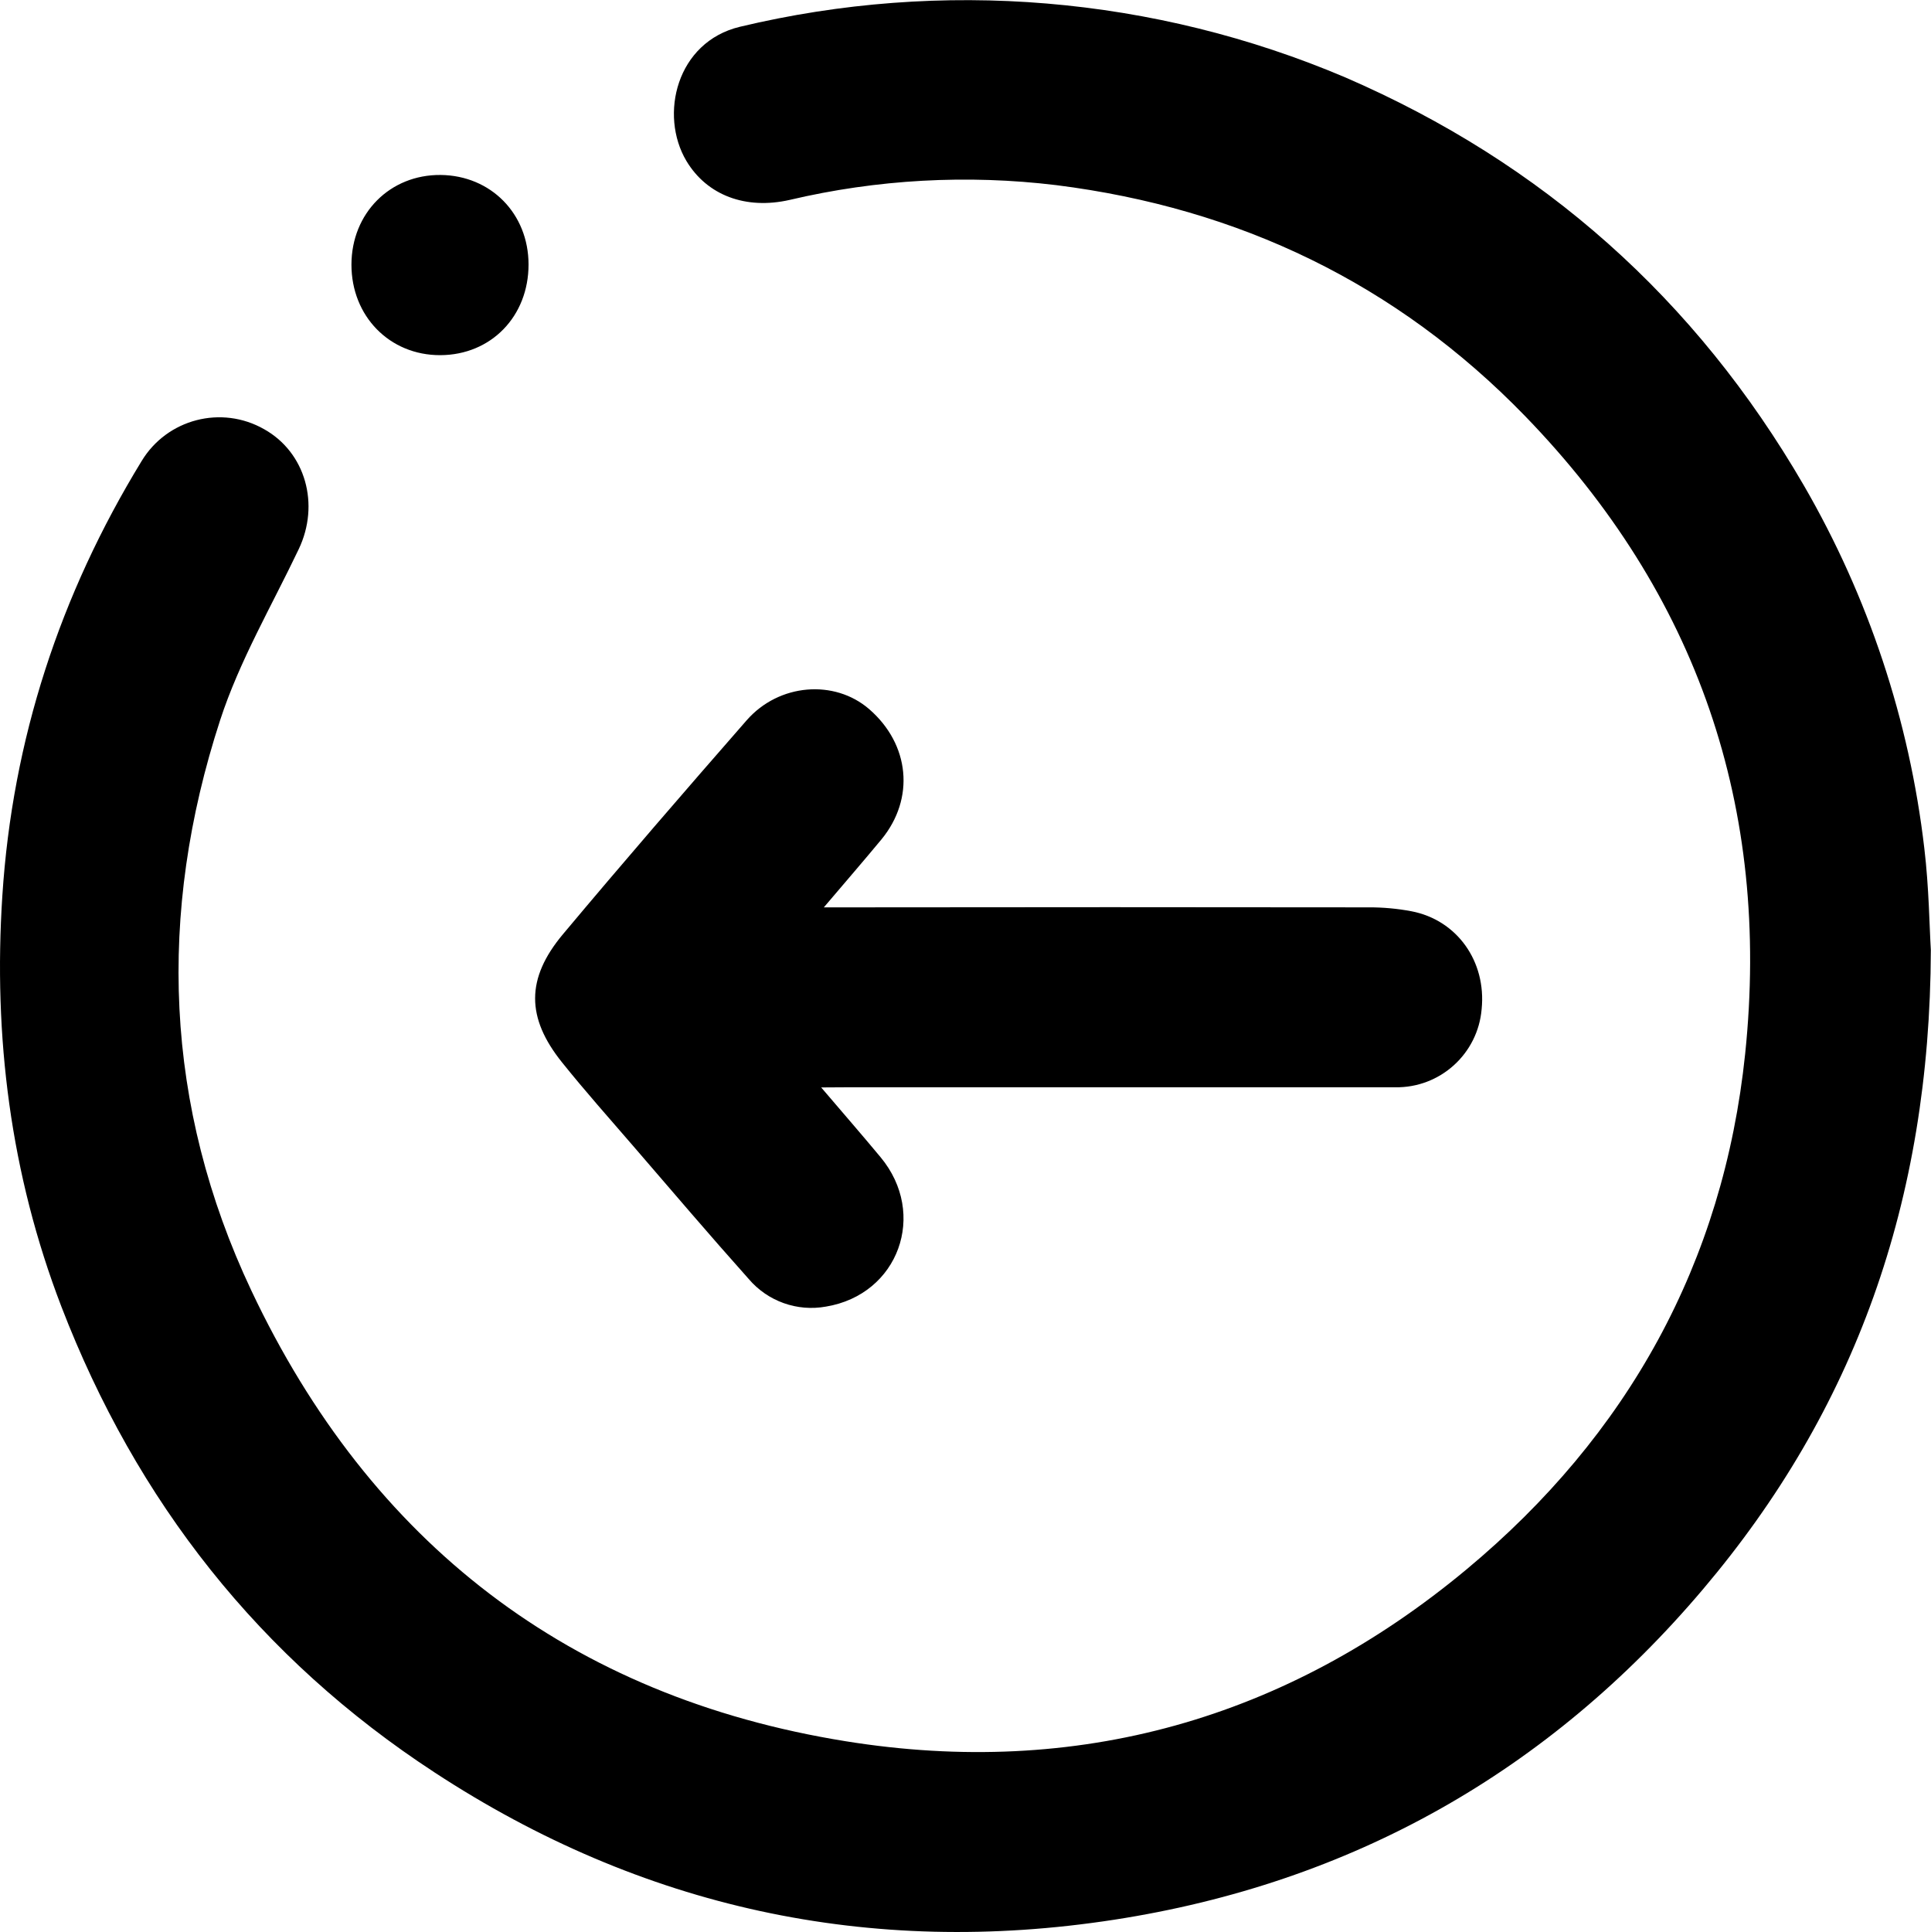
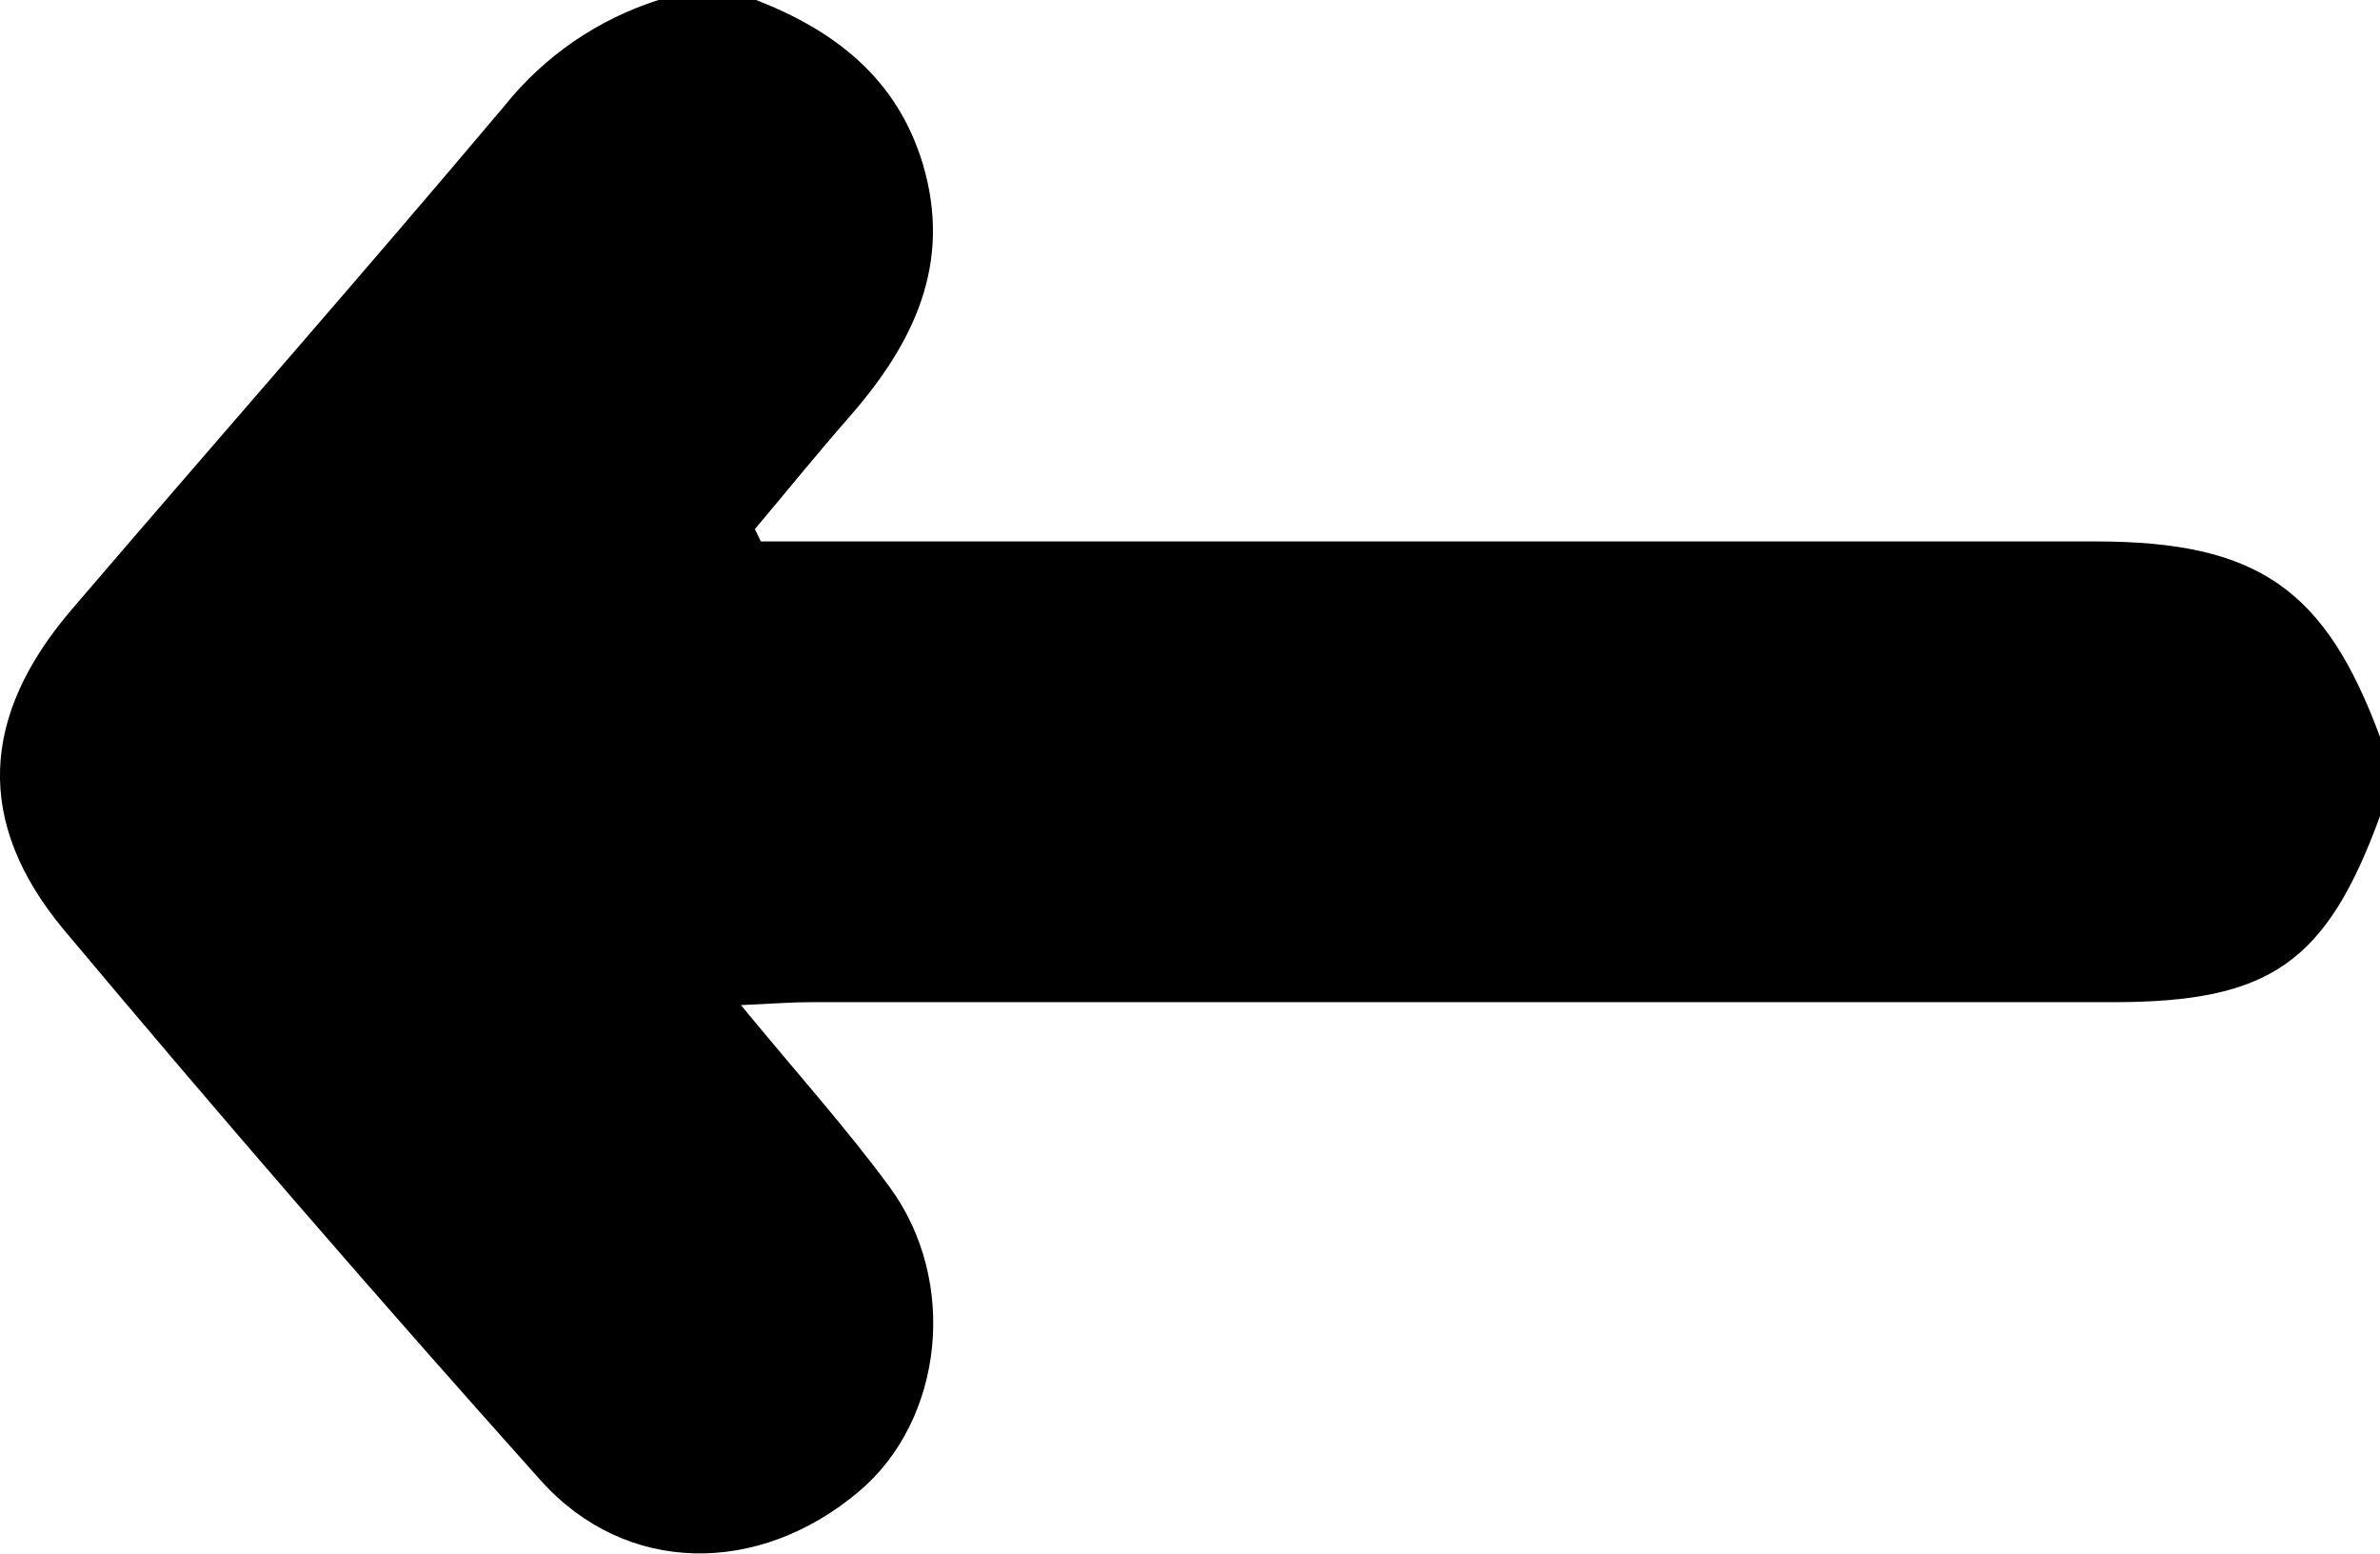
- <svg xmlns="http://www.w3.org/2000/svg" viewBox="0 0 495.11 495.35">
+ <svg xmlns="http://www.w3.org/2000/svg" viewBox="0 0 243.71 159.02">
  <g id="Calque_2" data-name="Calque 2">
    <g id="Calque_1-2" data-name="Calque 1">
-       <path d="M495.11,243.59c-.21,64.5-19.56,118-58.39,163.84-39.66,46.89-90.28,75.39-151,84.77-62.76,9.69-121.16-3-174.27-37.75C66.63,425.18,35,385,15.74,335,2.67,301-1.74,265.72.6,229.68c2.58-40,14.77-77.22,35.71-111.46a23.26,23.26,0,0,1,31.43-8.17C78.35,116,82.08,129.32,76.6,140.8c-6.92,14.53-15.2,28.65-20.15,43.84-16.15,49.56-14.35,98.91,8,146.25C95,395.61,146.1,435.06,216.85,446.44c59.26,9.54,113-5.59,159.26-44.11,41.27-34.36,65.81-78.51,71.39-132.15,6.55-63.05-12.17-117.84-56.45-163.52-33-34-73.38-53.3-120.19-59.19a195.59,195.59,0,0,0-68.35,3.78c-11.26,2.57-21.22-1.15-26.51-10-7-11.8-2.53-30.47,13.71-34.38A249,249,0,0,1,345,19.86q75.93,32.88,117.53,104.57a241.43,241.43,0,0,1,30.91,93.08C494.64,227.55,494.75,237.72,495.11,243.59Zm-277.6,35.18q70.11,0,140.21,0a21.88,21.88,0,0,0,22.21-20.08c1.21-12.2-6.3-22.8-18-25.05a57.6,57.6,0,0,0-10.9-1q-66.36-.09-132.72,0h-7.06c5.62-6.61,10.28-12,14.78-17.43,8.62-10.5,7.26-24.37-3.16-33.4-8.88-7.68-23.12-6.61-31.42,2.88-15.86,18.14-31.63,36.37-47.1,54.84-9.53,11.38-9.42,21.42-.22,32.87,5.93,7.39,12.23,14.47,18.42,21.64,9.77,11.33,19.47,22.72,29.43,33.87A21.07,21.07,0,0,0,211.8,335c18.62-3.08,26.09-23.76,14-38.3-4.73-5.7-9.6-11.28-15.23-17.89ZM113,44.86c-13-.12-22.87,9.81-22.88,23S99.89,91.1,112.9,91.06s22.65-9.94,22.63-23.28C135.51,54.8,125.88,45,113,44.86Z" />
+       <path d="M67.43,0h10c8.09,3.15,14.43,8.05,17.06,16.77C97.55,27,93.54,35.17,87,42.65c-3.31,3.78-6.47,7.68-9.7,11.52l.61,1.26h6.24q65.2,0,130.41,0c16.63,0,23.56,4.86,29.17,20.07v8c-5.51,15.08-11.27,19.1-27.37,19.1q-66.71,0-133.42,0c-2,0-4,.17-7.07.3,5.62,6.83,10.72,12.5,15.21,18.6,7.12,9.68,5.52,23.89-3.11,31.18-10.29,8.69-23.89,8.62-32.62-1.14Q30.49,123.77,6.54,95.19c-9.16-11-8.53-21.9.81-32.8C22.11,45.15,37.11,28.11,51.72,10.76A33,33,0,0,1,67.43,0Z" />
    </g>
  </g>
</svg>
